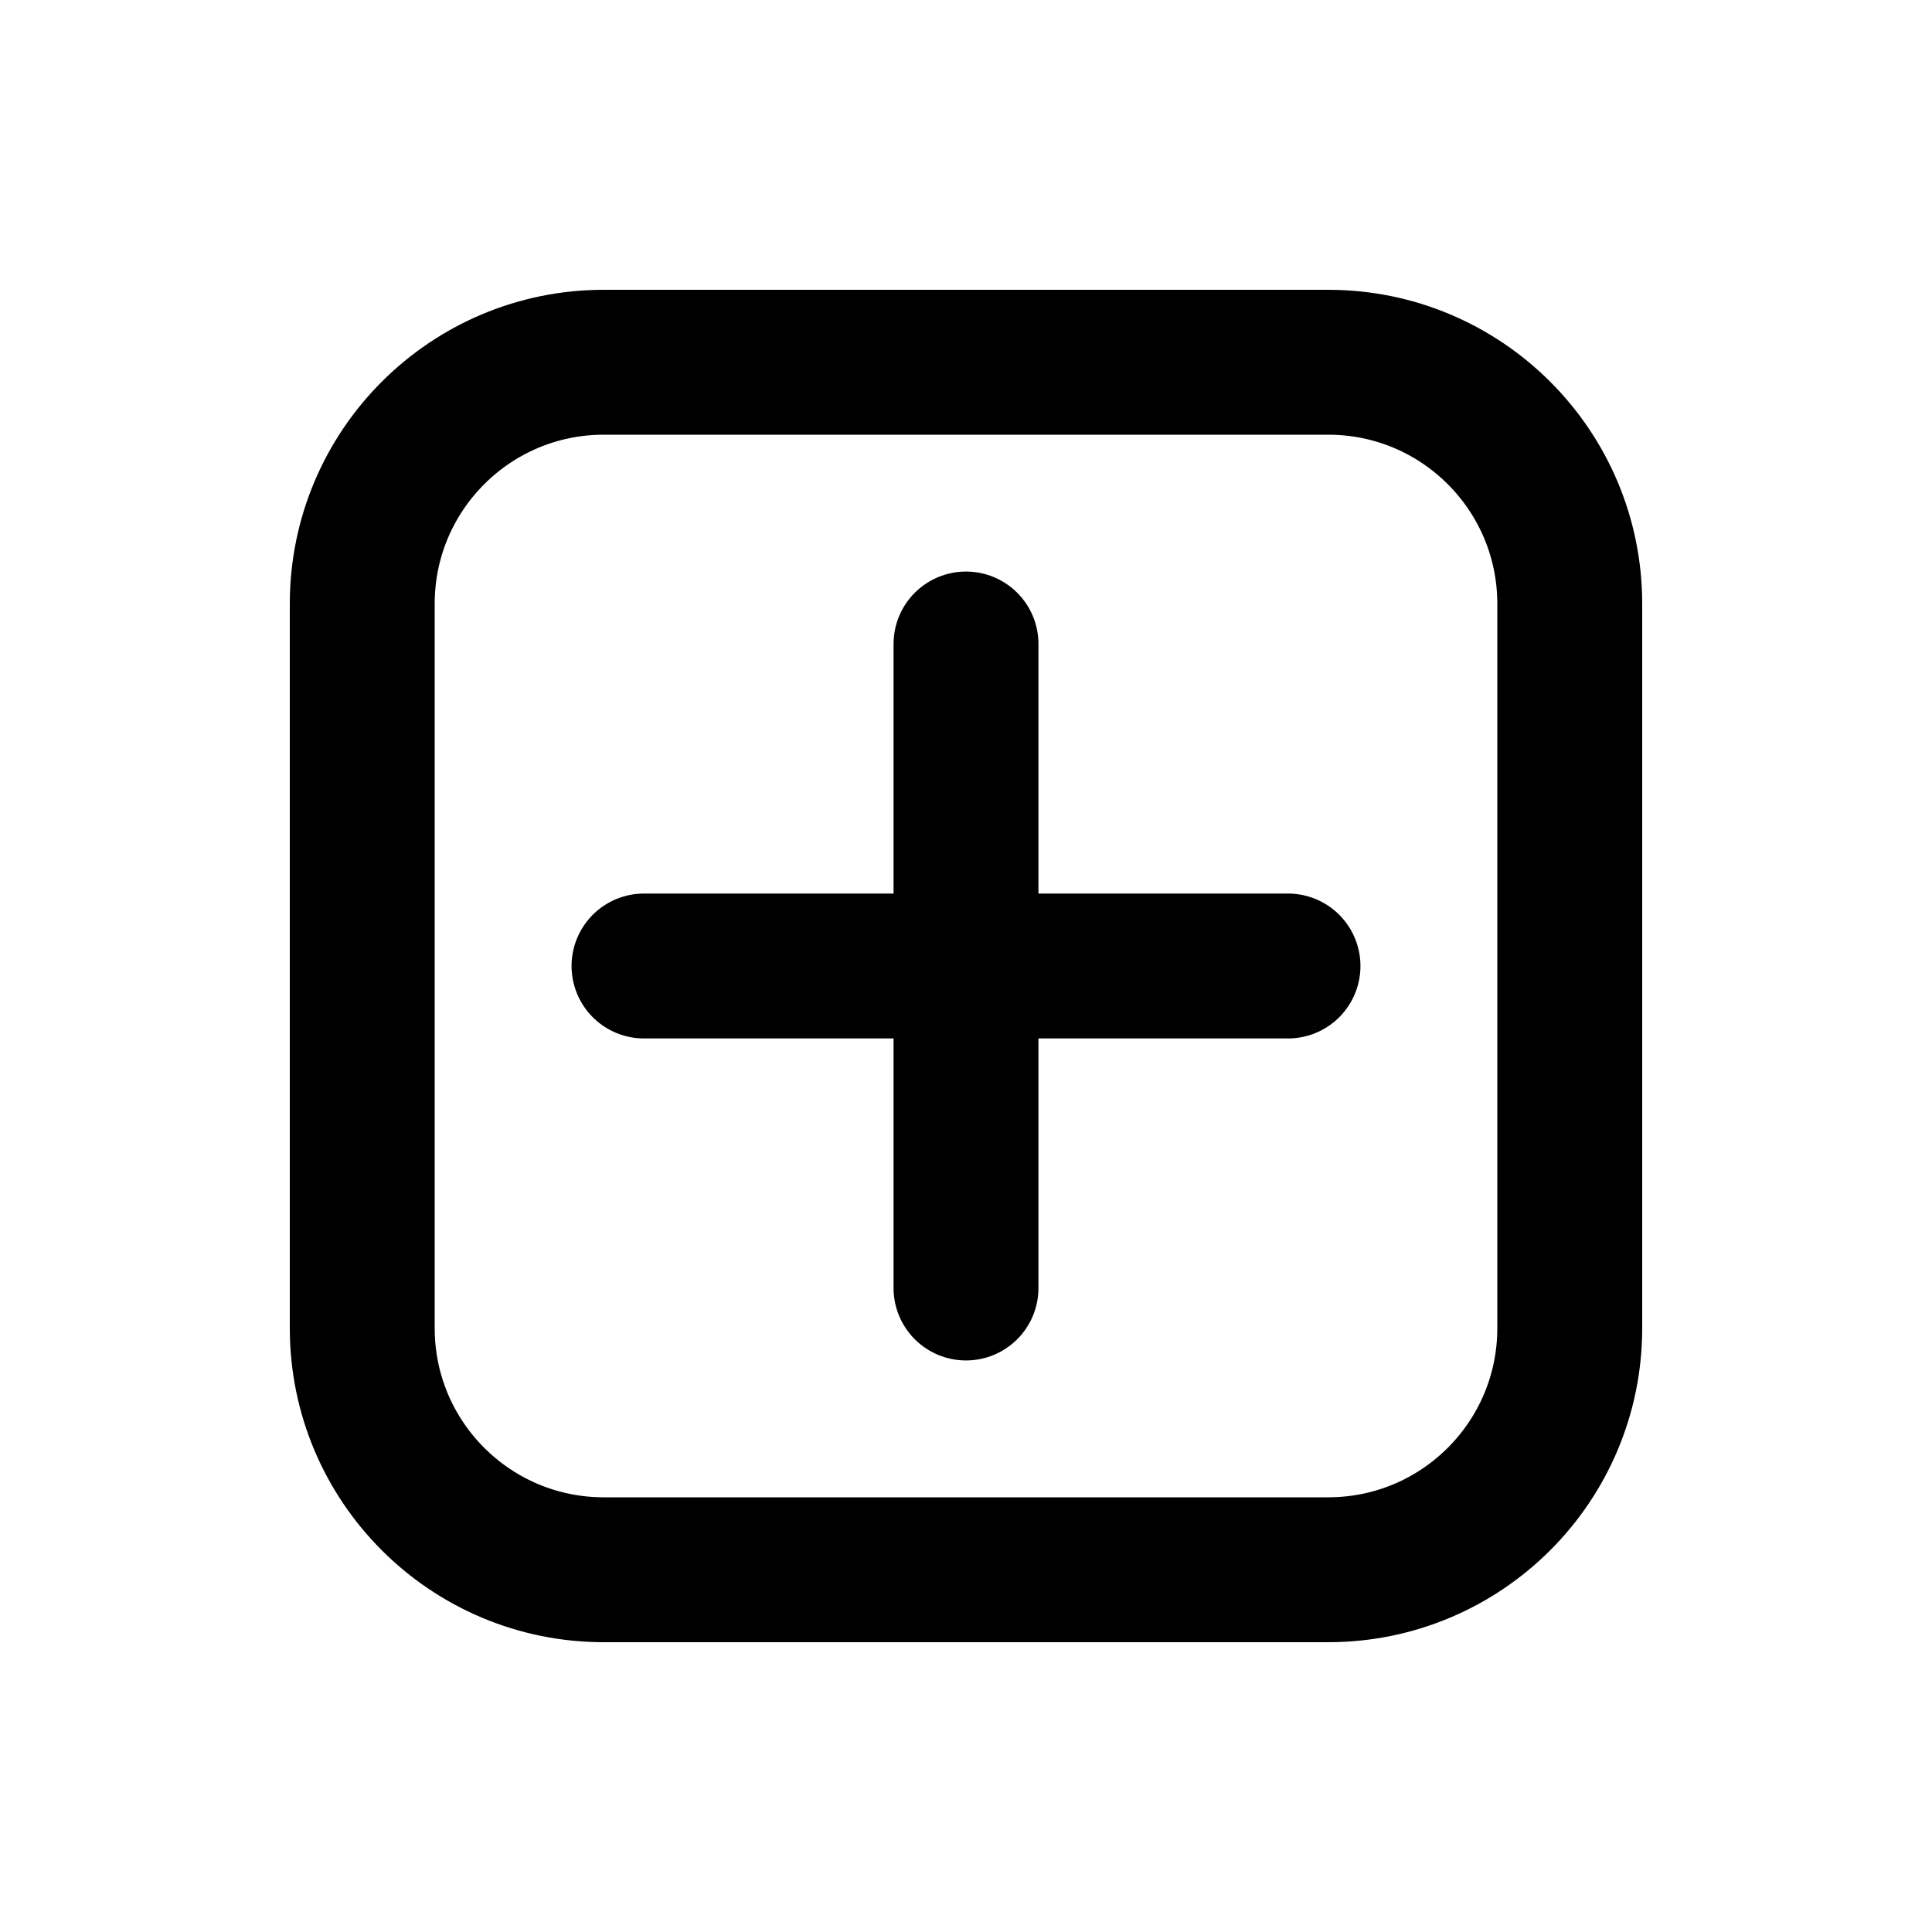
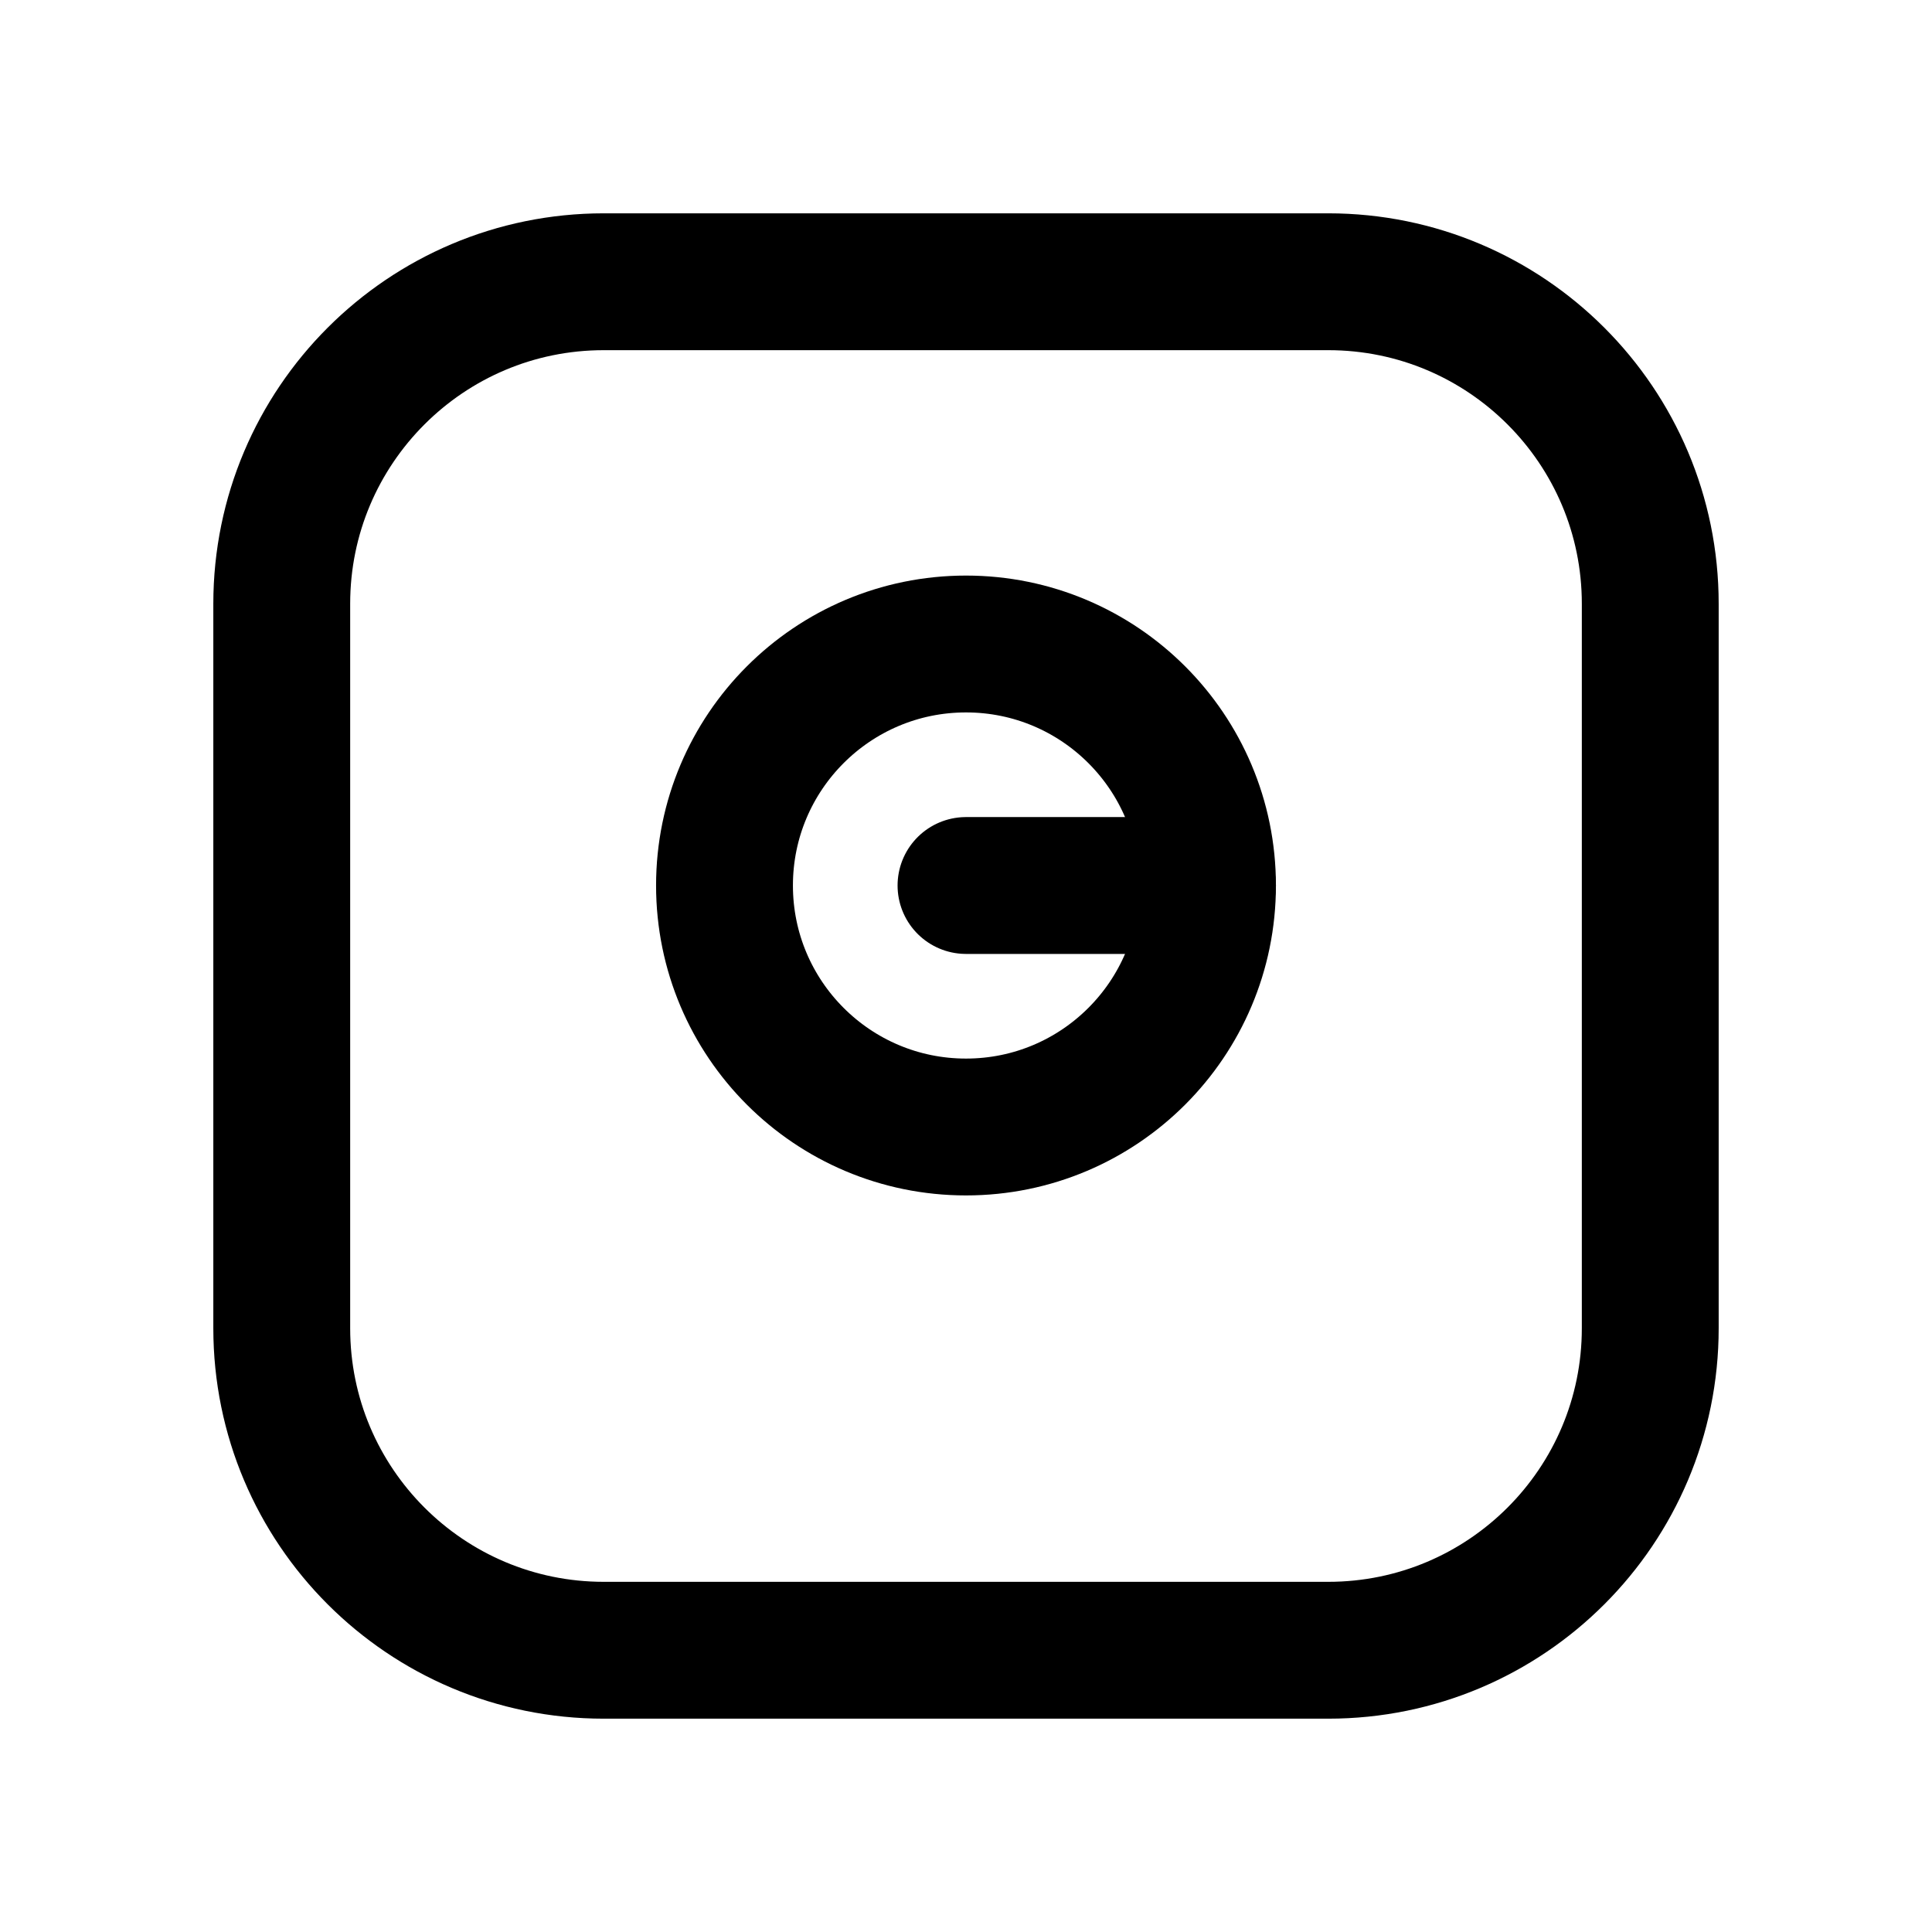
- <svg xmlns="http://www.w3.org/2000/svg" viewBox="0 0 24 24" fill="none" stroke="currentColor" stroke-width="1.8" stroke-linecap="round" stroke-linejoin="round">
-   <rect x="4.5" y="4.5" width="15" height="15" rx="3" />
-   <path d="M8 12h8" />
-   <path d="M12 8v8" />
+ <svg xmlns="http://www.w3.org/2000/svg" viewBox="0 0 24 24" fill="none" stroke="currentColor" stroke-width="1.7" stroke-linecap="round" stroke-linejoin="round">
+   <rect x="3.5" y="3.5" width="17" height="17" rx="4" />
+   <circle cx="12" cy="11" r="3" />
+   <path d="M12 11 L15 11" />
</svg>
